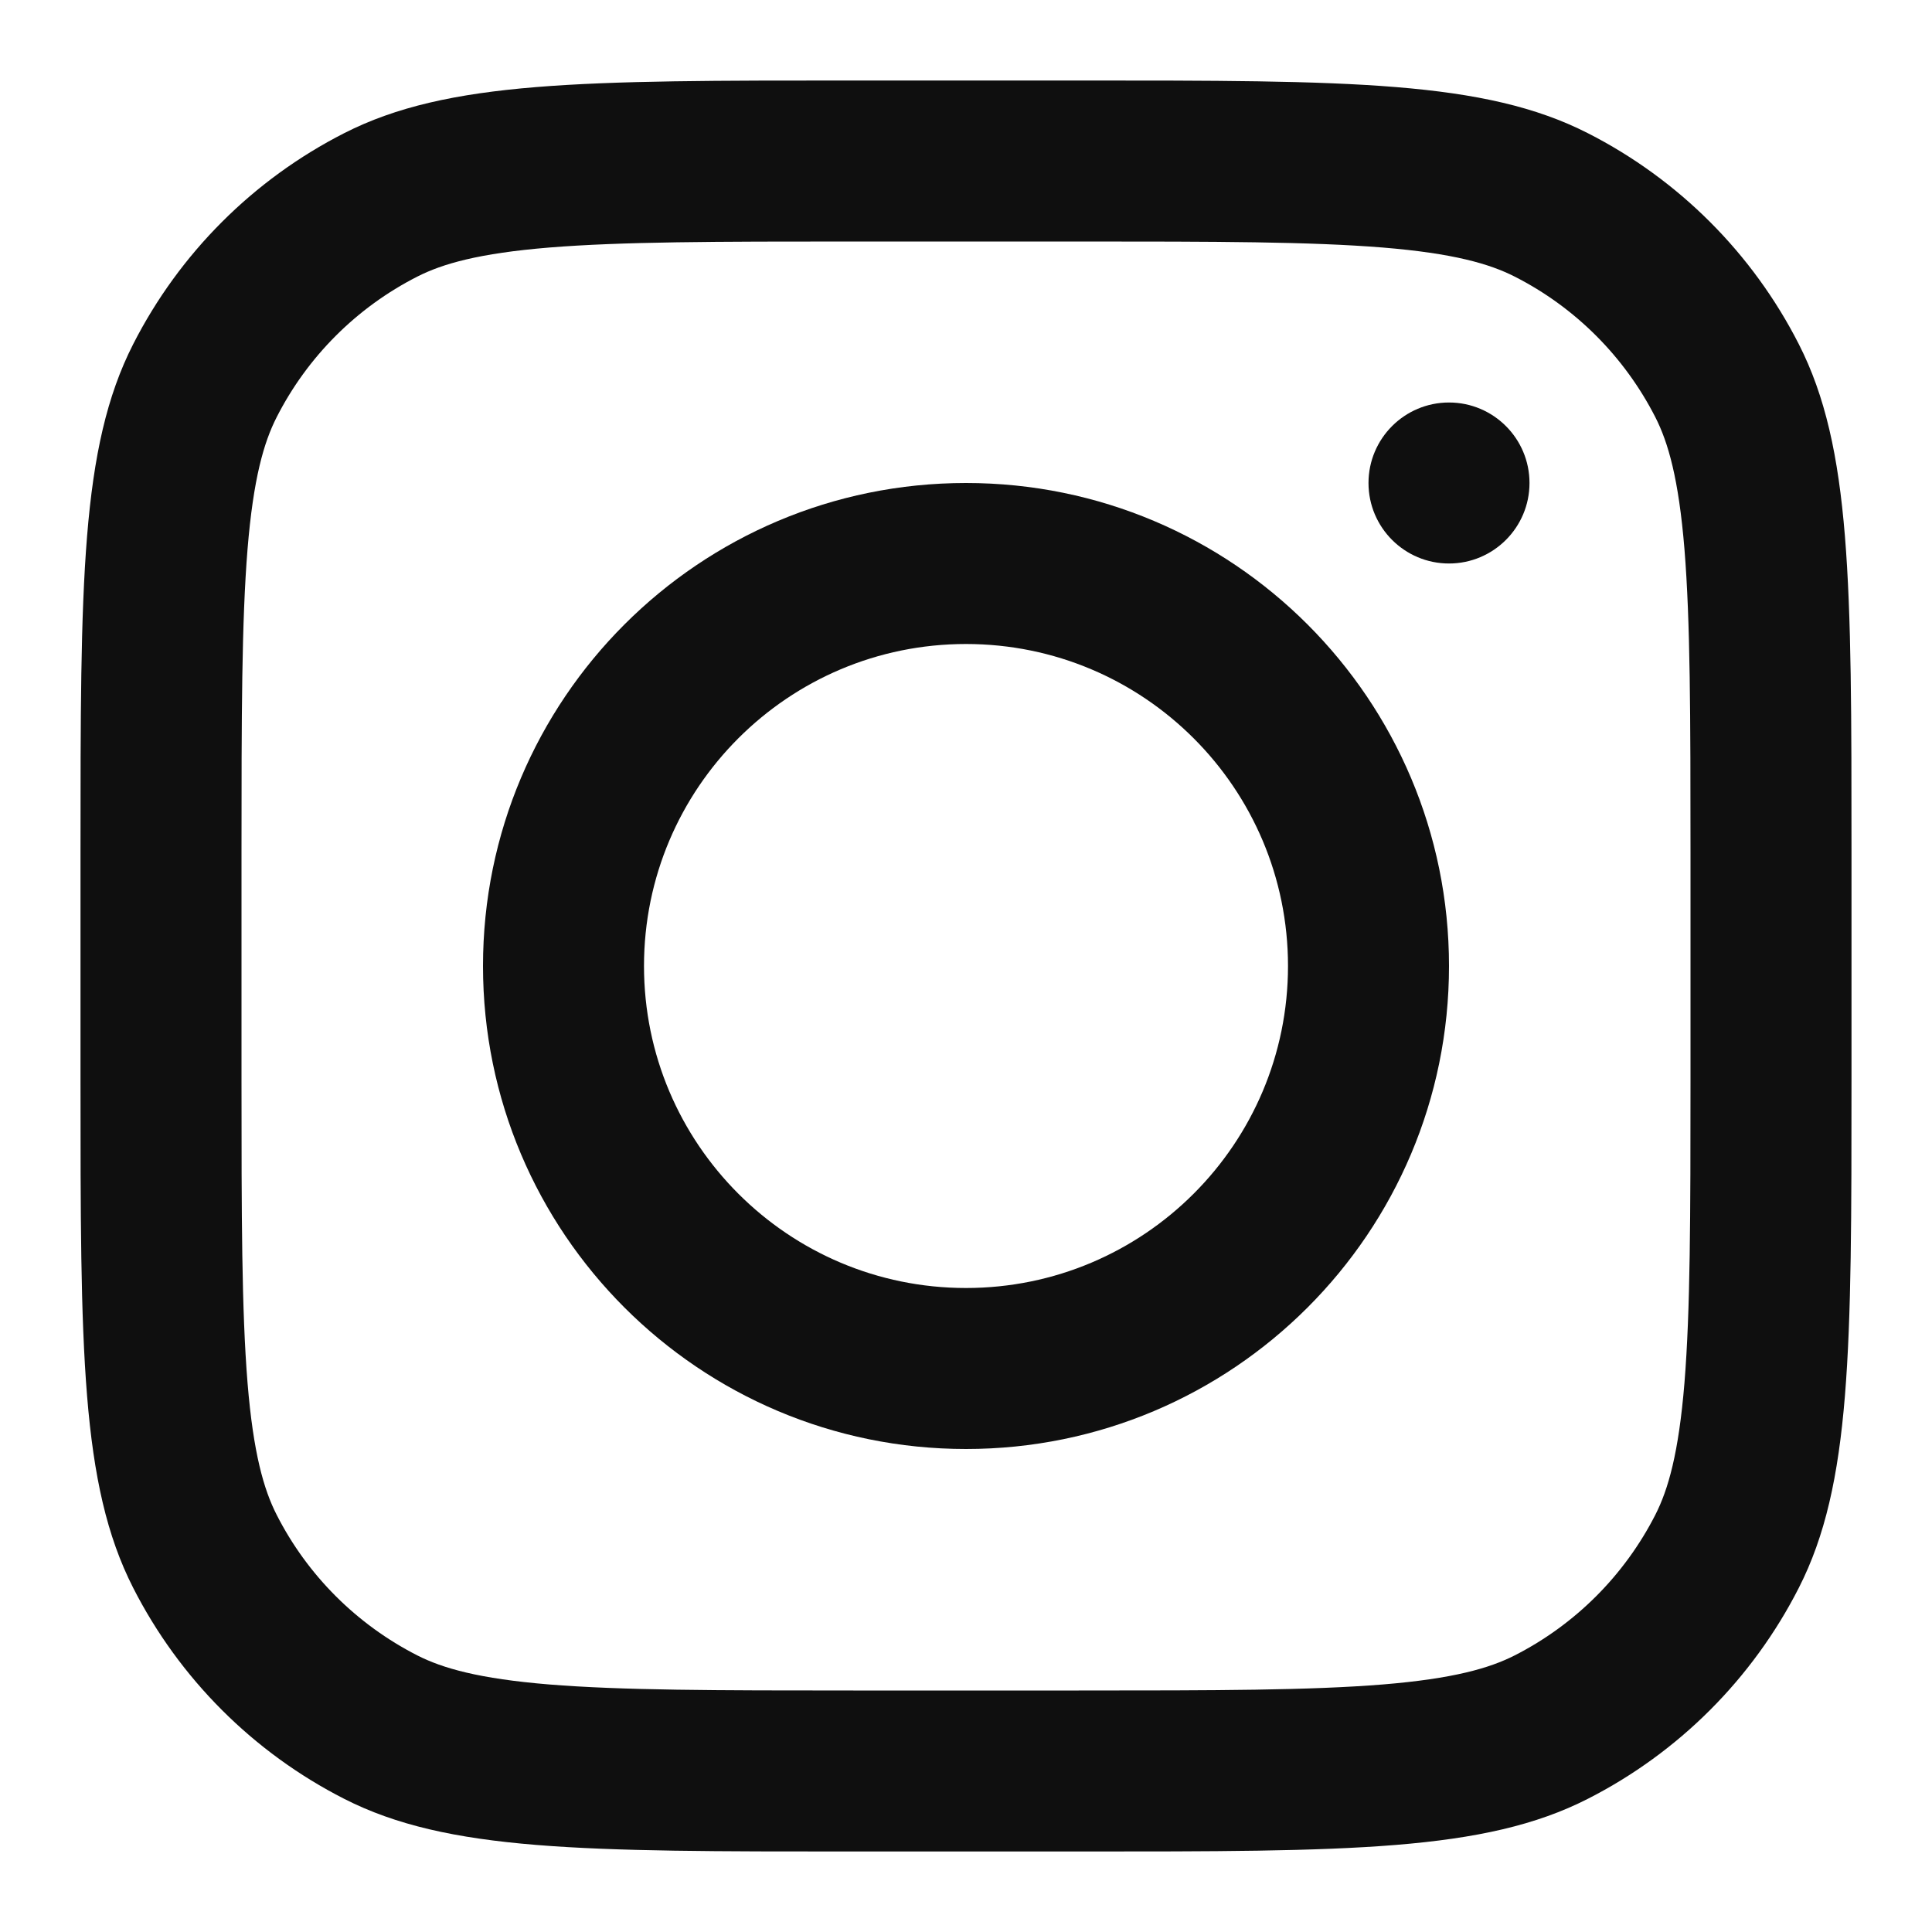
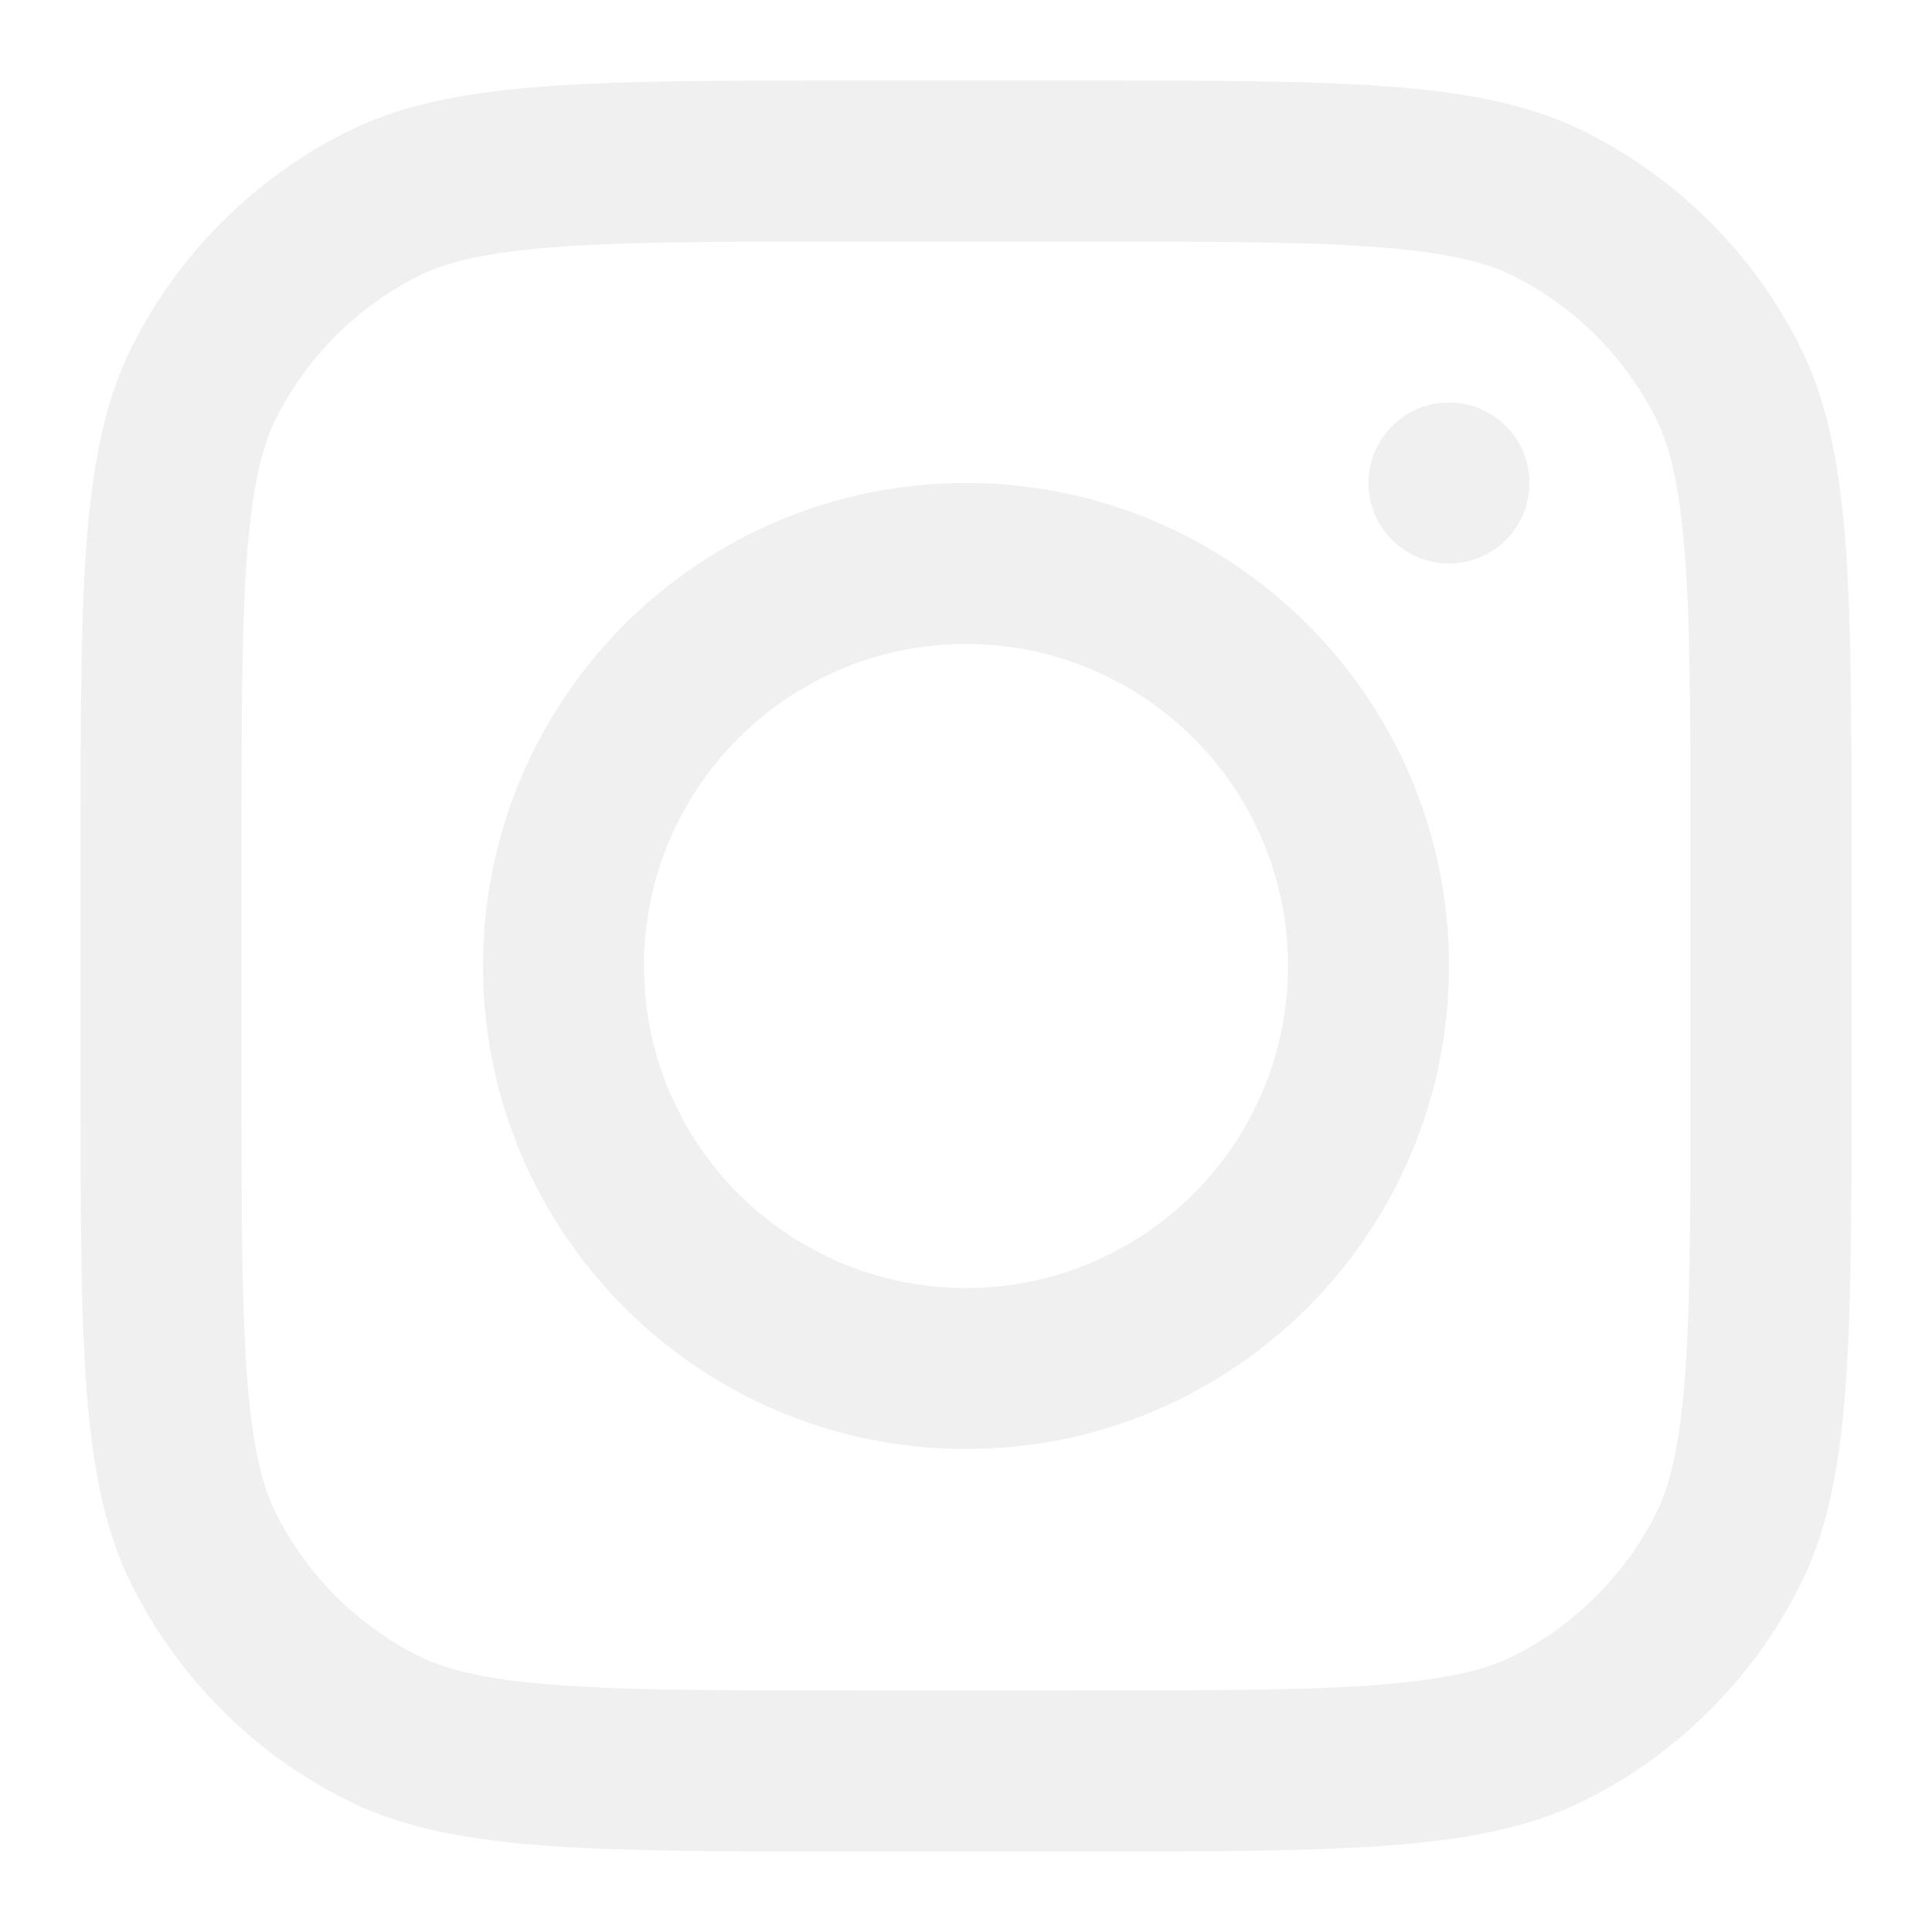
- <svg xmlns="http://www.w3.org/2000/svg" width="64px" height="64px" viewBox="0 0 24.00 24.00" fill="none" stroke="#000000" stroke-width="0">
+ <svg xmlns="http://www.w3.org/2000/svg" width="64px" height="64px" viewBox="0 0 24.00 24.00" fill="f0f0f0" stroke="#f0f0f0" stroke-width="0">
  <g id="SVGRepo_bgCarrier" stroke-width="0" />
  <g id="SVGRepo_tracerCarrier" stroke-linecap="round" stroke-linejoin="round" />
  <g id="SVGRepo_iconCarrier">
-     <path fill-rule="evenodd" clip-rule="evenodd" d="M12 18C15.314 18 18 15.314 18 12C18 8.686 15.314 6 12 6C8.686 6 6 8.686 6 12C6 15.314 8.686 18 12 18ZM12 16C14.209 16 16 14.209 16 12C16 9.791 14.209 8 12 8C9.791 8 8 9.791 8 12C8 14.209 9.791 16 12 16Z" fill="#0F0F0F" />
-     <path d="M18 5C17.448 5 17 5.448 17 6C17 6.552 17.448 7 18 7C18.552 7 19 6.552 19 6C19 5.448 18.552 5 18 5Z" fill="#0F0F0F" />
-     <path fill-rule="evenodd" clip-rule="evenodd" d="M1.654 4.276C1 5.56 1 7.24 1 10.6V13.4C1 16.76 1 18.441 1.654 19.724C2.229 20.853 3.147 21.771 4.276 22.346C5.56 23 7.24 23 10.6 23H13.4C16.76 23 18.441 23 19.724 22.346C20.853 21.771 21.771 20.853 22.346 19.724C23 18.441 23 16.76 23 13.4V10.6C23 7.24 23 5.56 22.346 4.276C21.771 3.147 20.853 2.229 19.724 1.654C18.441 1 16.76 1 13.4 1H10.6C7.24 1 5.56 1 4.276 1.654C3.147 2.229 2.229 3.147 1.654 4.276ZM13.4 3H10.6C8.887 3 7.722 3.002 6.822 3.075C5.945 3.147 5.497 3.277 5.184 3.436C4.431 3.819 3.819 4.431 3.436 5.184C3.277 5.497 3.147 5.945 3.075 6.822C3.002 7.722 3 8.887 3 10.6V13.4C3 15.113 3.002 16.278 3.075 17.178C3.147 18.055 3.277 18.503 3.436 18.816C3.819 19.569 4.431 20.18 5.184 20.564C5.497 20.723 5.945 20.853 6.822 20.925C7.722 20.998 8.887 21 10.6 21H13.4C15.113 21 16.278 20.998 17.178 20.925C18.055 20.853 18.503 20.723 18.816 20.564C19.569 20.18 20.18 19.569 20.564 18.816C20.723 18.503 20.853 18.055 20.925 17.178C20.998 16.278 21 15.113 21 13.4V10.6C21 8.887 20.998 7.722 20.925 6.822C20.853 5.945 20.723 5.497 20.564 5.184C20.18 4.431 19.569 3.819 18.816 3.436C18.503 3.277 18.055 3.147 17.178 3.075C16.278 3.002 15.113 3 13.4 3Z" fill="#0F0F0F" />
+     <path fill-rule="evenodd" clip-rule="evenodd" d="M12 18C15.314 18 18 15.314 18 12C18 8.686 15.314 6 12 6C8.686 6 6 8.686 6 12C6 15.314 8.686 18 12 18ZM12 16C14.209 16 16 14.209 16 12C16 9.791 14.209 8 12 8C9.791 8 8 9.791 8 12C8 14.209 9.791 16 12 16Z" fill="#f0f0f0" />
+     <path d="M18 5C17.448 5 17 5.448 17 6C17 6.552 17.448 7 18 7C18.552 7 19 6.552 19 6C19 5.448 18.552 5 18 5Z" fill="#f0f0f0" />
+     <path fill-rule="evenodd" clip-rule="evenodd" d="M1.654 4.276C1 5.56 1 7.24 1 10.6V13.4C1 16.76 1 18.441 1.654 19.724C2.229 20.853 3.147 21.771 4.276 22.346C5.56 23 7.24 23 10.6 23H13.4C16.76 23 18.441 23 19.724 22.346C20.853 21.771 21.771 20.853 22.346 19.724C23 18.441 23 16.76 23 13.4V10.6C23 7.24 23 5.56 22.346 4.276C21.771 3.147 20.853 2.229 19.724 1.654C18.441 1 16.76 1 13.4 1H10.6C7.24 1 5.56 1 4.276 1.654C3.147 2.229 2.229 3.147 1.654 4.276ZM13.4 3H10.6C8.887 3 7.722 3.002 6.822 3.075C5.945 3.147 5.497 3.277 5.184 3.436C4.431 3.819 3.819 4.431 3.436 5.184C3.277 5.497 3.147 5.945 3.075 6.822C3.002 7.722 3 8.887 3 10.6V13.4C3 15.113 3.002 16.278 3.075 17.178C3.147 18.055 3.277 18.503 3.436 18.816C3.819 19.569 4.431 20.18 5.184 20.564C5.497 20.723 5.945 20.853 6.822 20.925C7.722 20.998 8.887 21 10.6 21H13.4C15.113 21 16.278 20.998 17.178 20.925C18.055 20.853 18.503 20.723 18.816 20.564C19.569 20.18 20.18 19.569 20.564 18.816C20.723 18.503 20.853 18.055 20.925 17.178C20.998 16.278 21 15.113 21 13.4V10.6C21 8.887 20.998 7.722 20.925 6.822C20.853 5.945 20.723 5.497 20.564 5.184C20.18 4.431 19.569 3.819 18.816 3.436C18.503 3.277 18.055 3.147 17.178 3.075C16.278 3.002 15.113 3 13.4 3Z" fill="#f0f0f0" />
  </g>
</svg>
